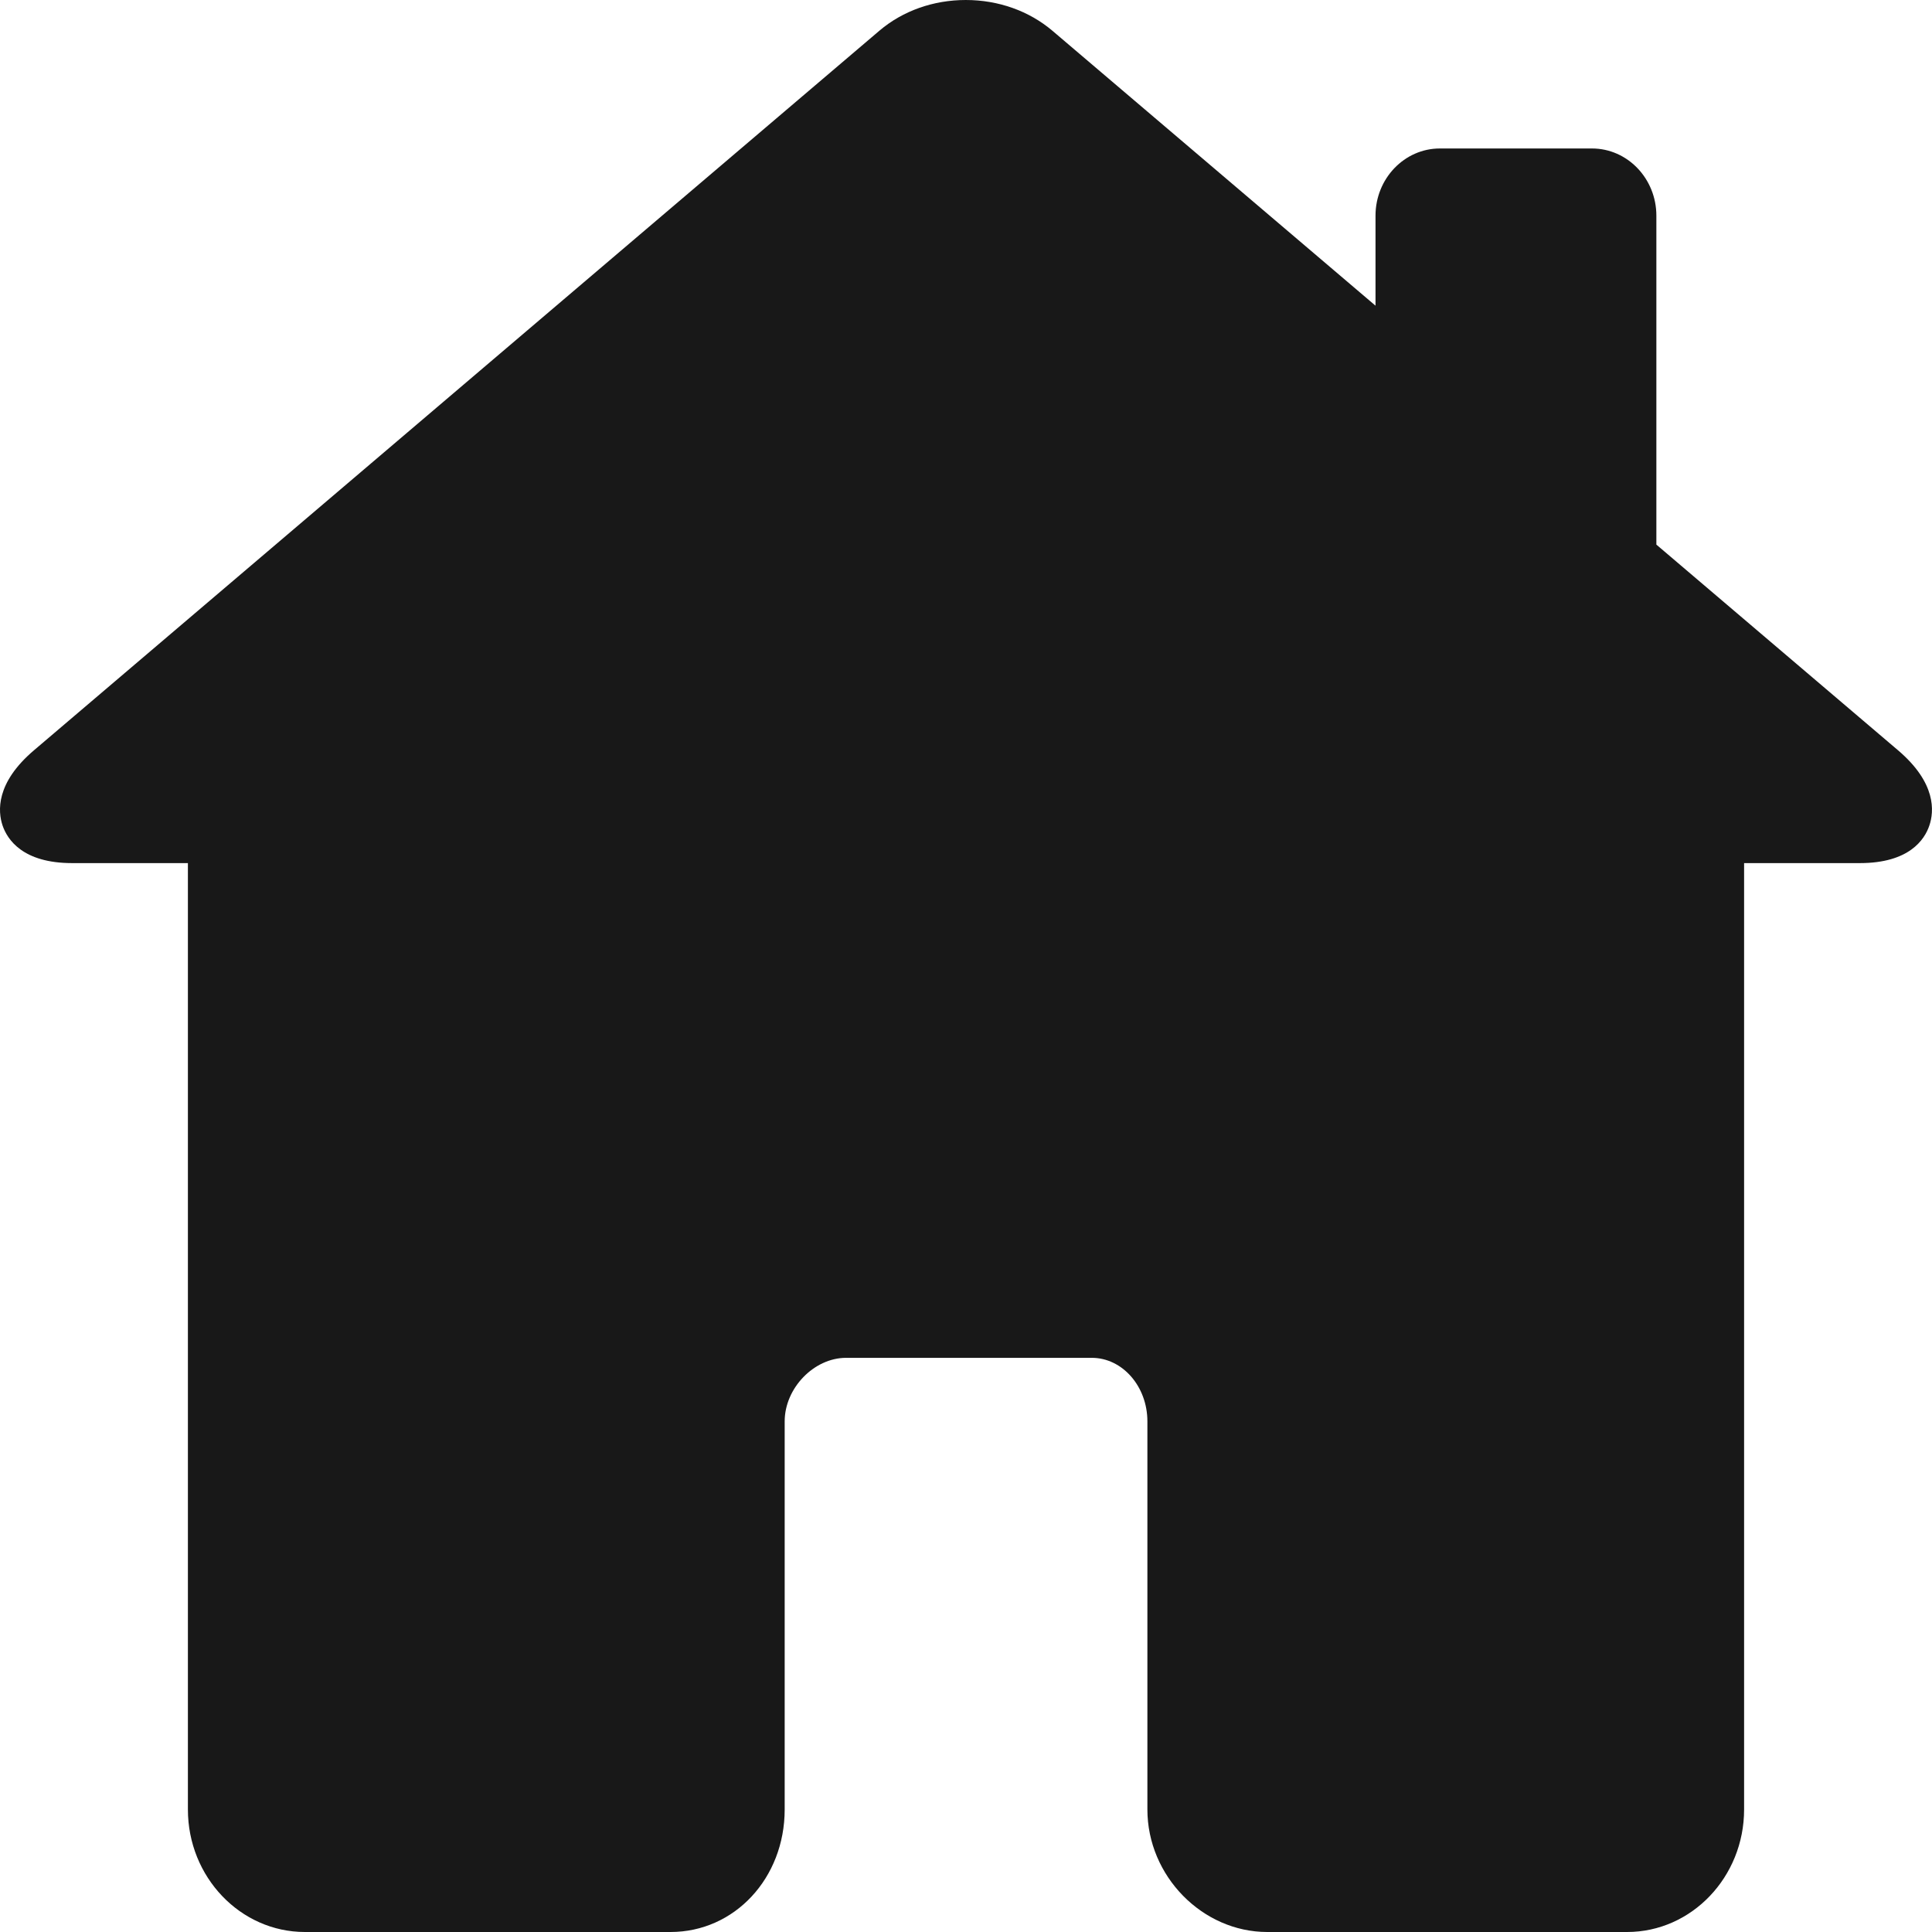
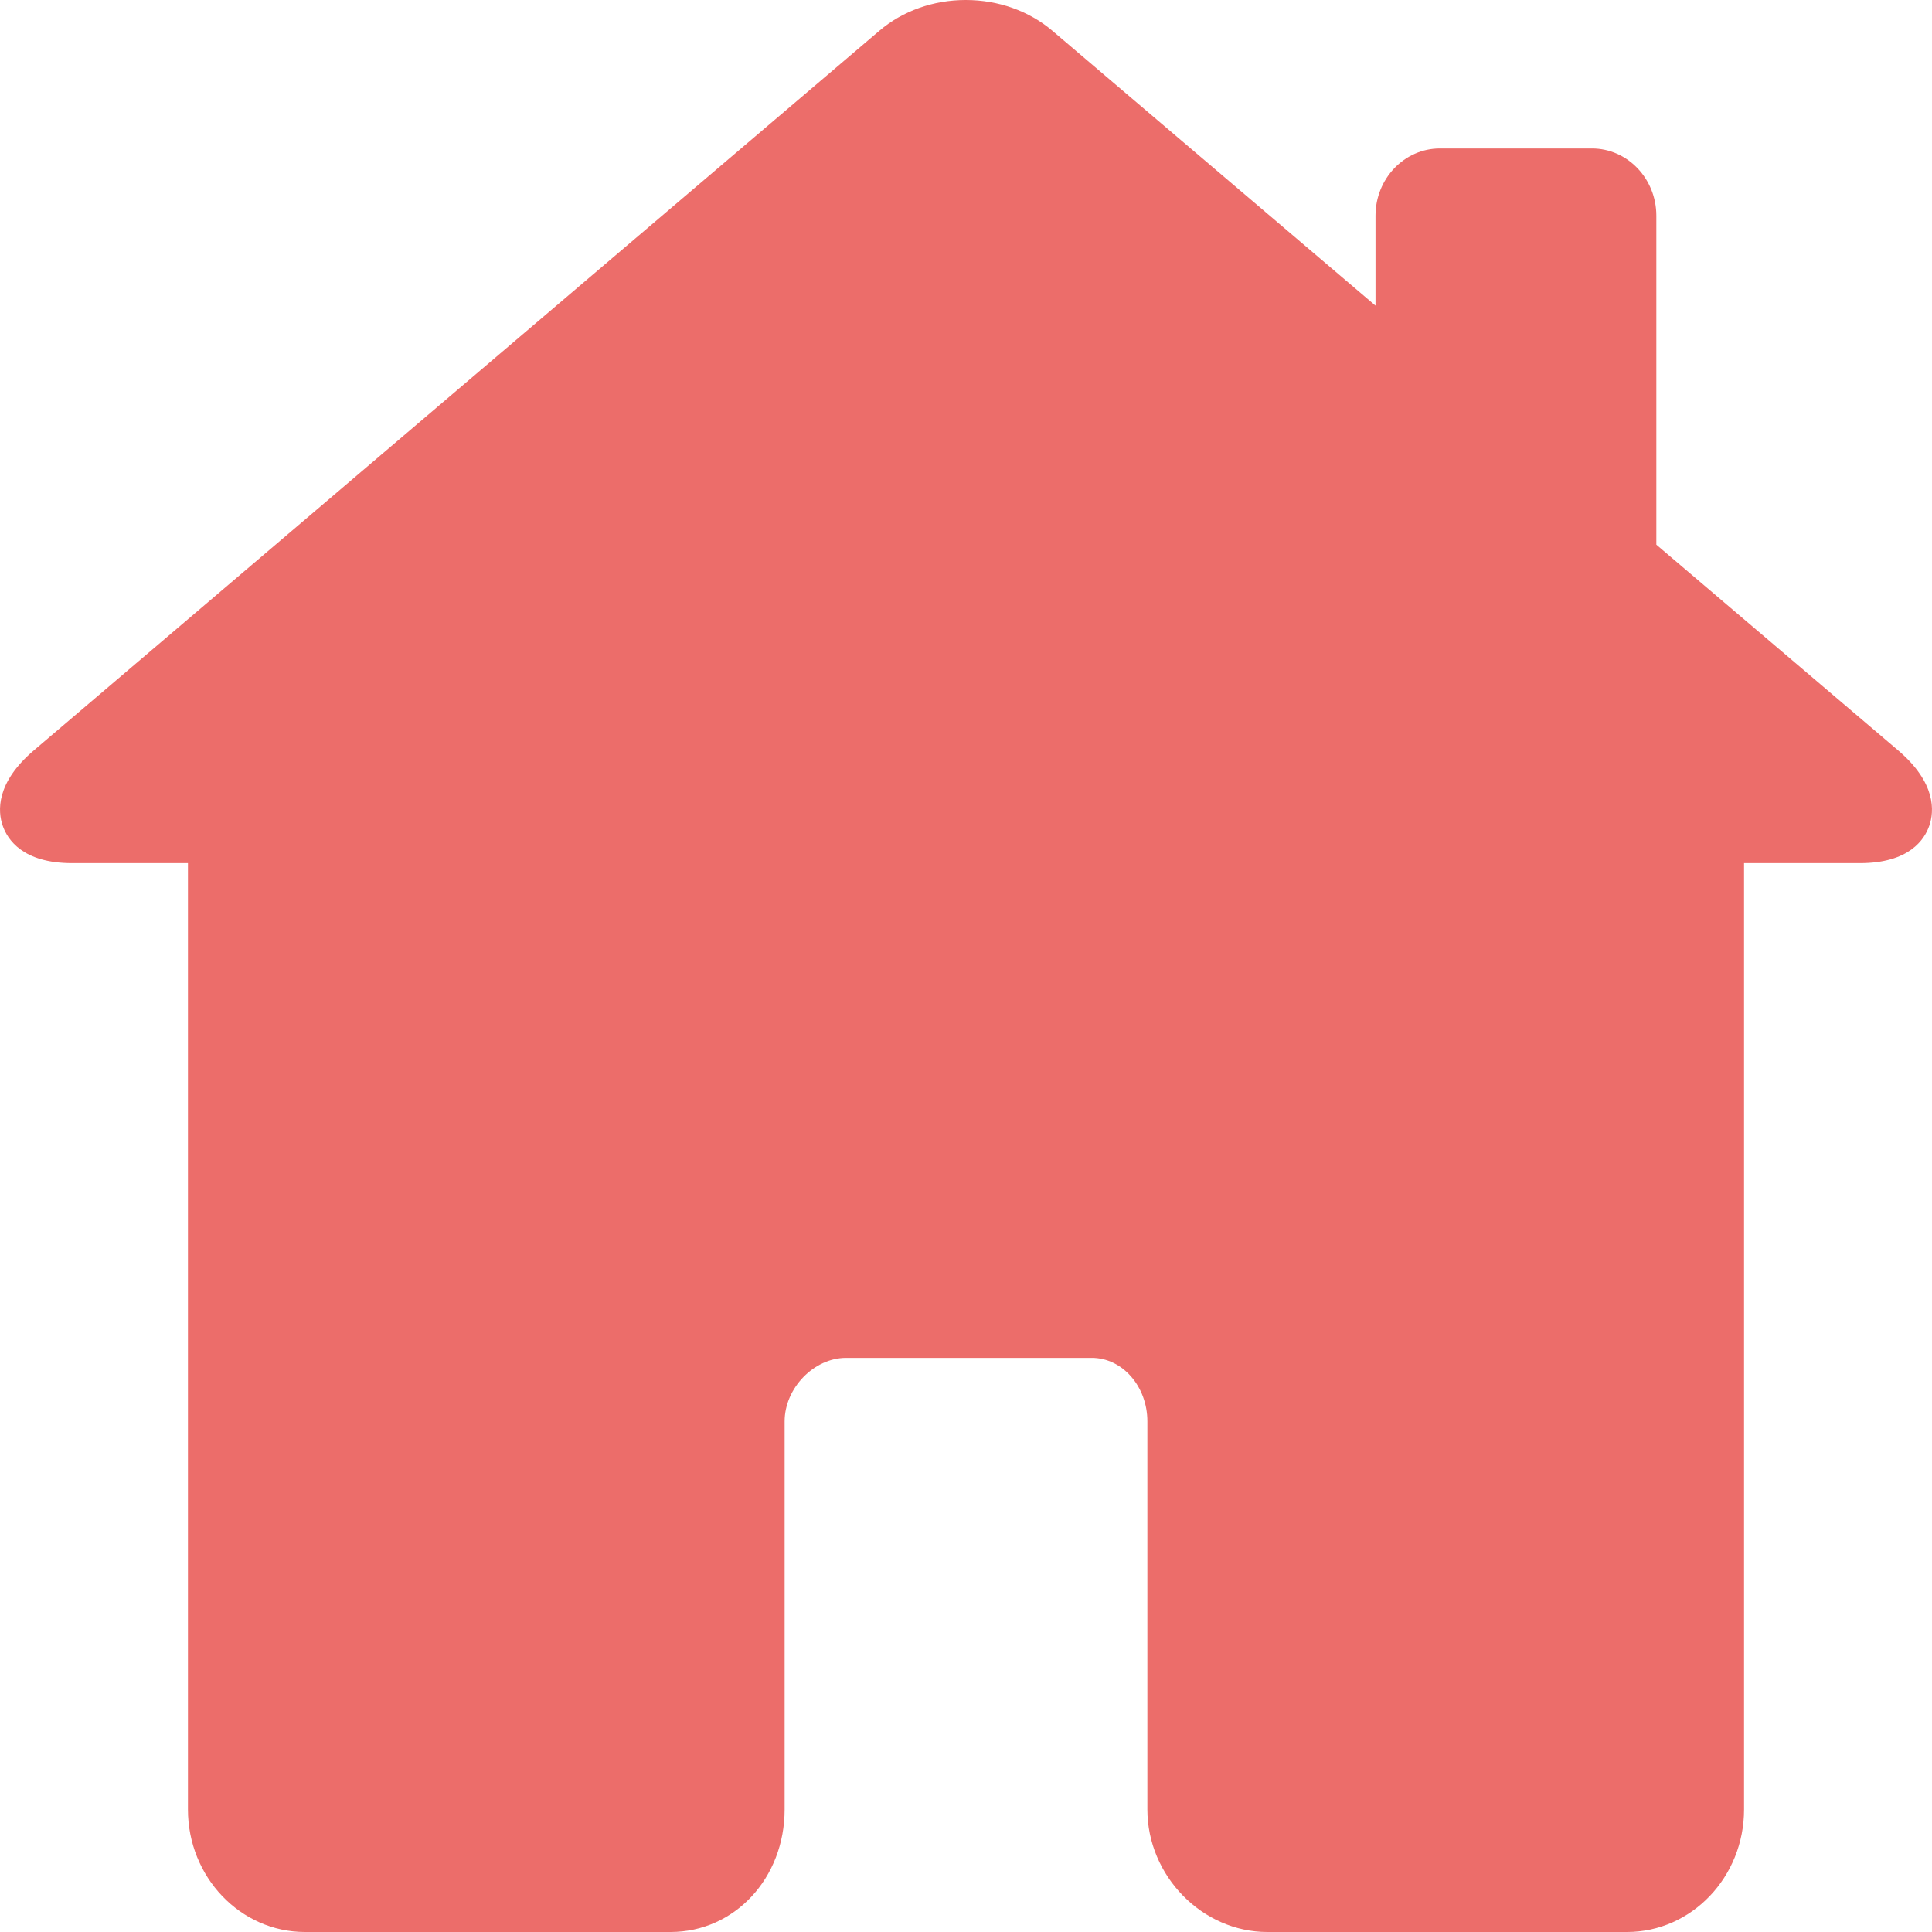
- <svg xmlns="http://www.w3.org/2000/svg" width="27" height="27" viewBox="0 0 27 27" fill="none">
-   <path d="M26.526 10.486L23.148 7.611V3.014C23.148 2.496 22.744 2.075 22.248 2.075H20.122C19.627 2.075 19.223 2.496 19.223 3.014V4.272L14.709 0.431C14.382 0.153 13.952 0 13.497 0C13.044 0 12.616 0.152 12.291 0.428L0.474 10.486C-0.063 10.943 -0.03 11.341 0.036 11.537C0.103 11.733 0.318 12.062 1.008 12.062H2.626V25.288C2.626 26.232 3.36 27 4.261 27H9.371C10.265 27 10.966 26.248 10.966 25.288V19.864C10.966 19.4 11.375 18.976 11.824 18.976H15.258C15.686 18.976 16.035 19.375 16.035 19.864V25.288C16.035 26.216 16.802 27 17.71 27H22.739C23.64 27 24.374 26.232 24.374 25.288V12.062H25.992C26.682 12.062 26.897 11.733 26.963 11.537C27.03 11.341 27.063 10.943 26.526 10.486Z" fill="#181818" />
+ <svg xmlns="http://www.w3.org/2000/svg" width="25" height="25" viewBox="0 0 25 25" fill="none">
+   <path d="M24.561 9.709L21.433 7.048V2.791C21.433 2.311 21.059 1.921 20.6 1.921H18.632C18.173 1.921 17.799 2.311 17.799 2.791V3.955L13.619 0.399C13.317 0.142 12.919 0 12.497 0C12.078 0 11.681 0.141 11.38 0.397L0.439 9.709C-0.058 10.132 -0.028 10.501 0.034 10.682C0.096 10.864 0.295 11.169 0.933 11.169H2.432V23.415C2.432 24.289 3.111 25 3.946 25H8.677C9.505 25 10.153 24.304 10.153 23.415V18.393C10.153 17.963 10.532 17.571 10.948 17.571H14.128C14.524 17.571 14.847 17.94 14.847 18.393V23.415C14.847 24.274 15.557 25 16.399 25H21.054C21.889 25 22.568 24.289 22.568 23.415V11.169H24.067C24.705 11.169 24.904 10.864 24.966 10.682C25.028 10.501 25.058 10.132 24.561 9.709Z" fill="#EC6D6A" />
</svg>
